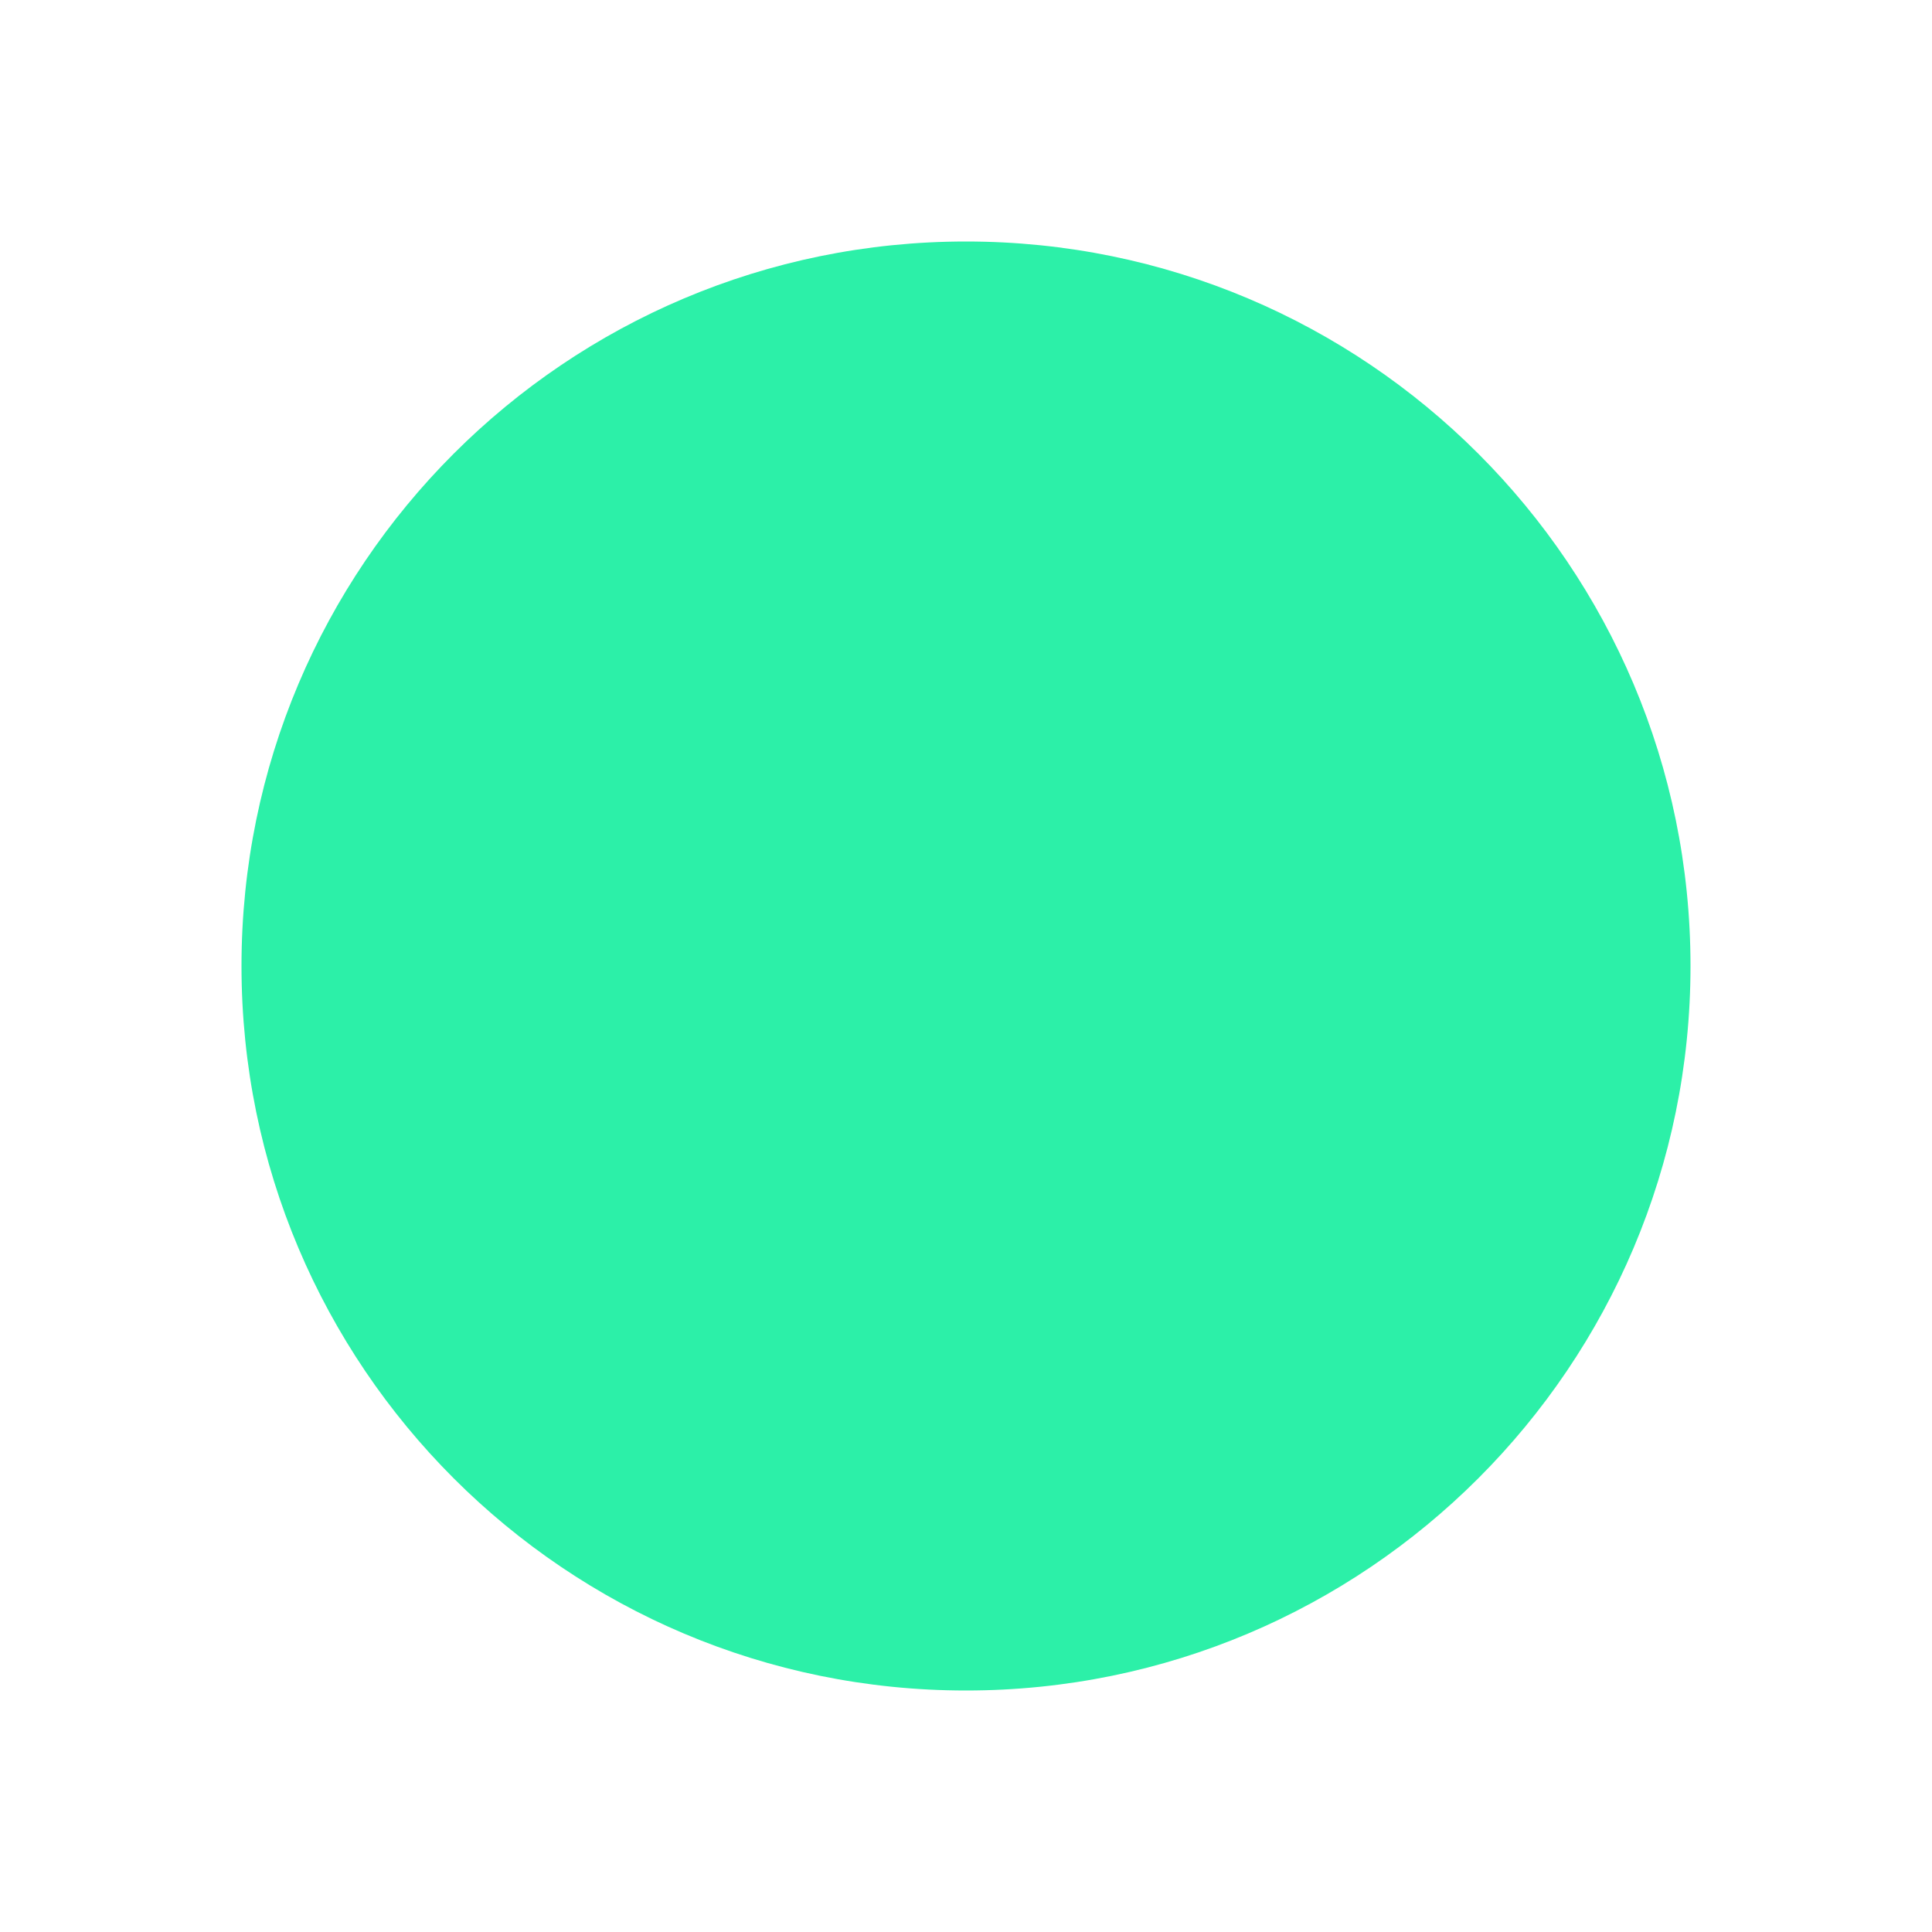
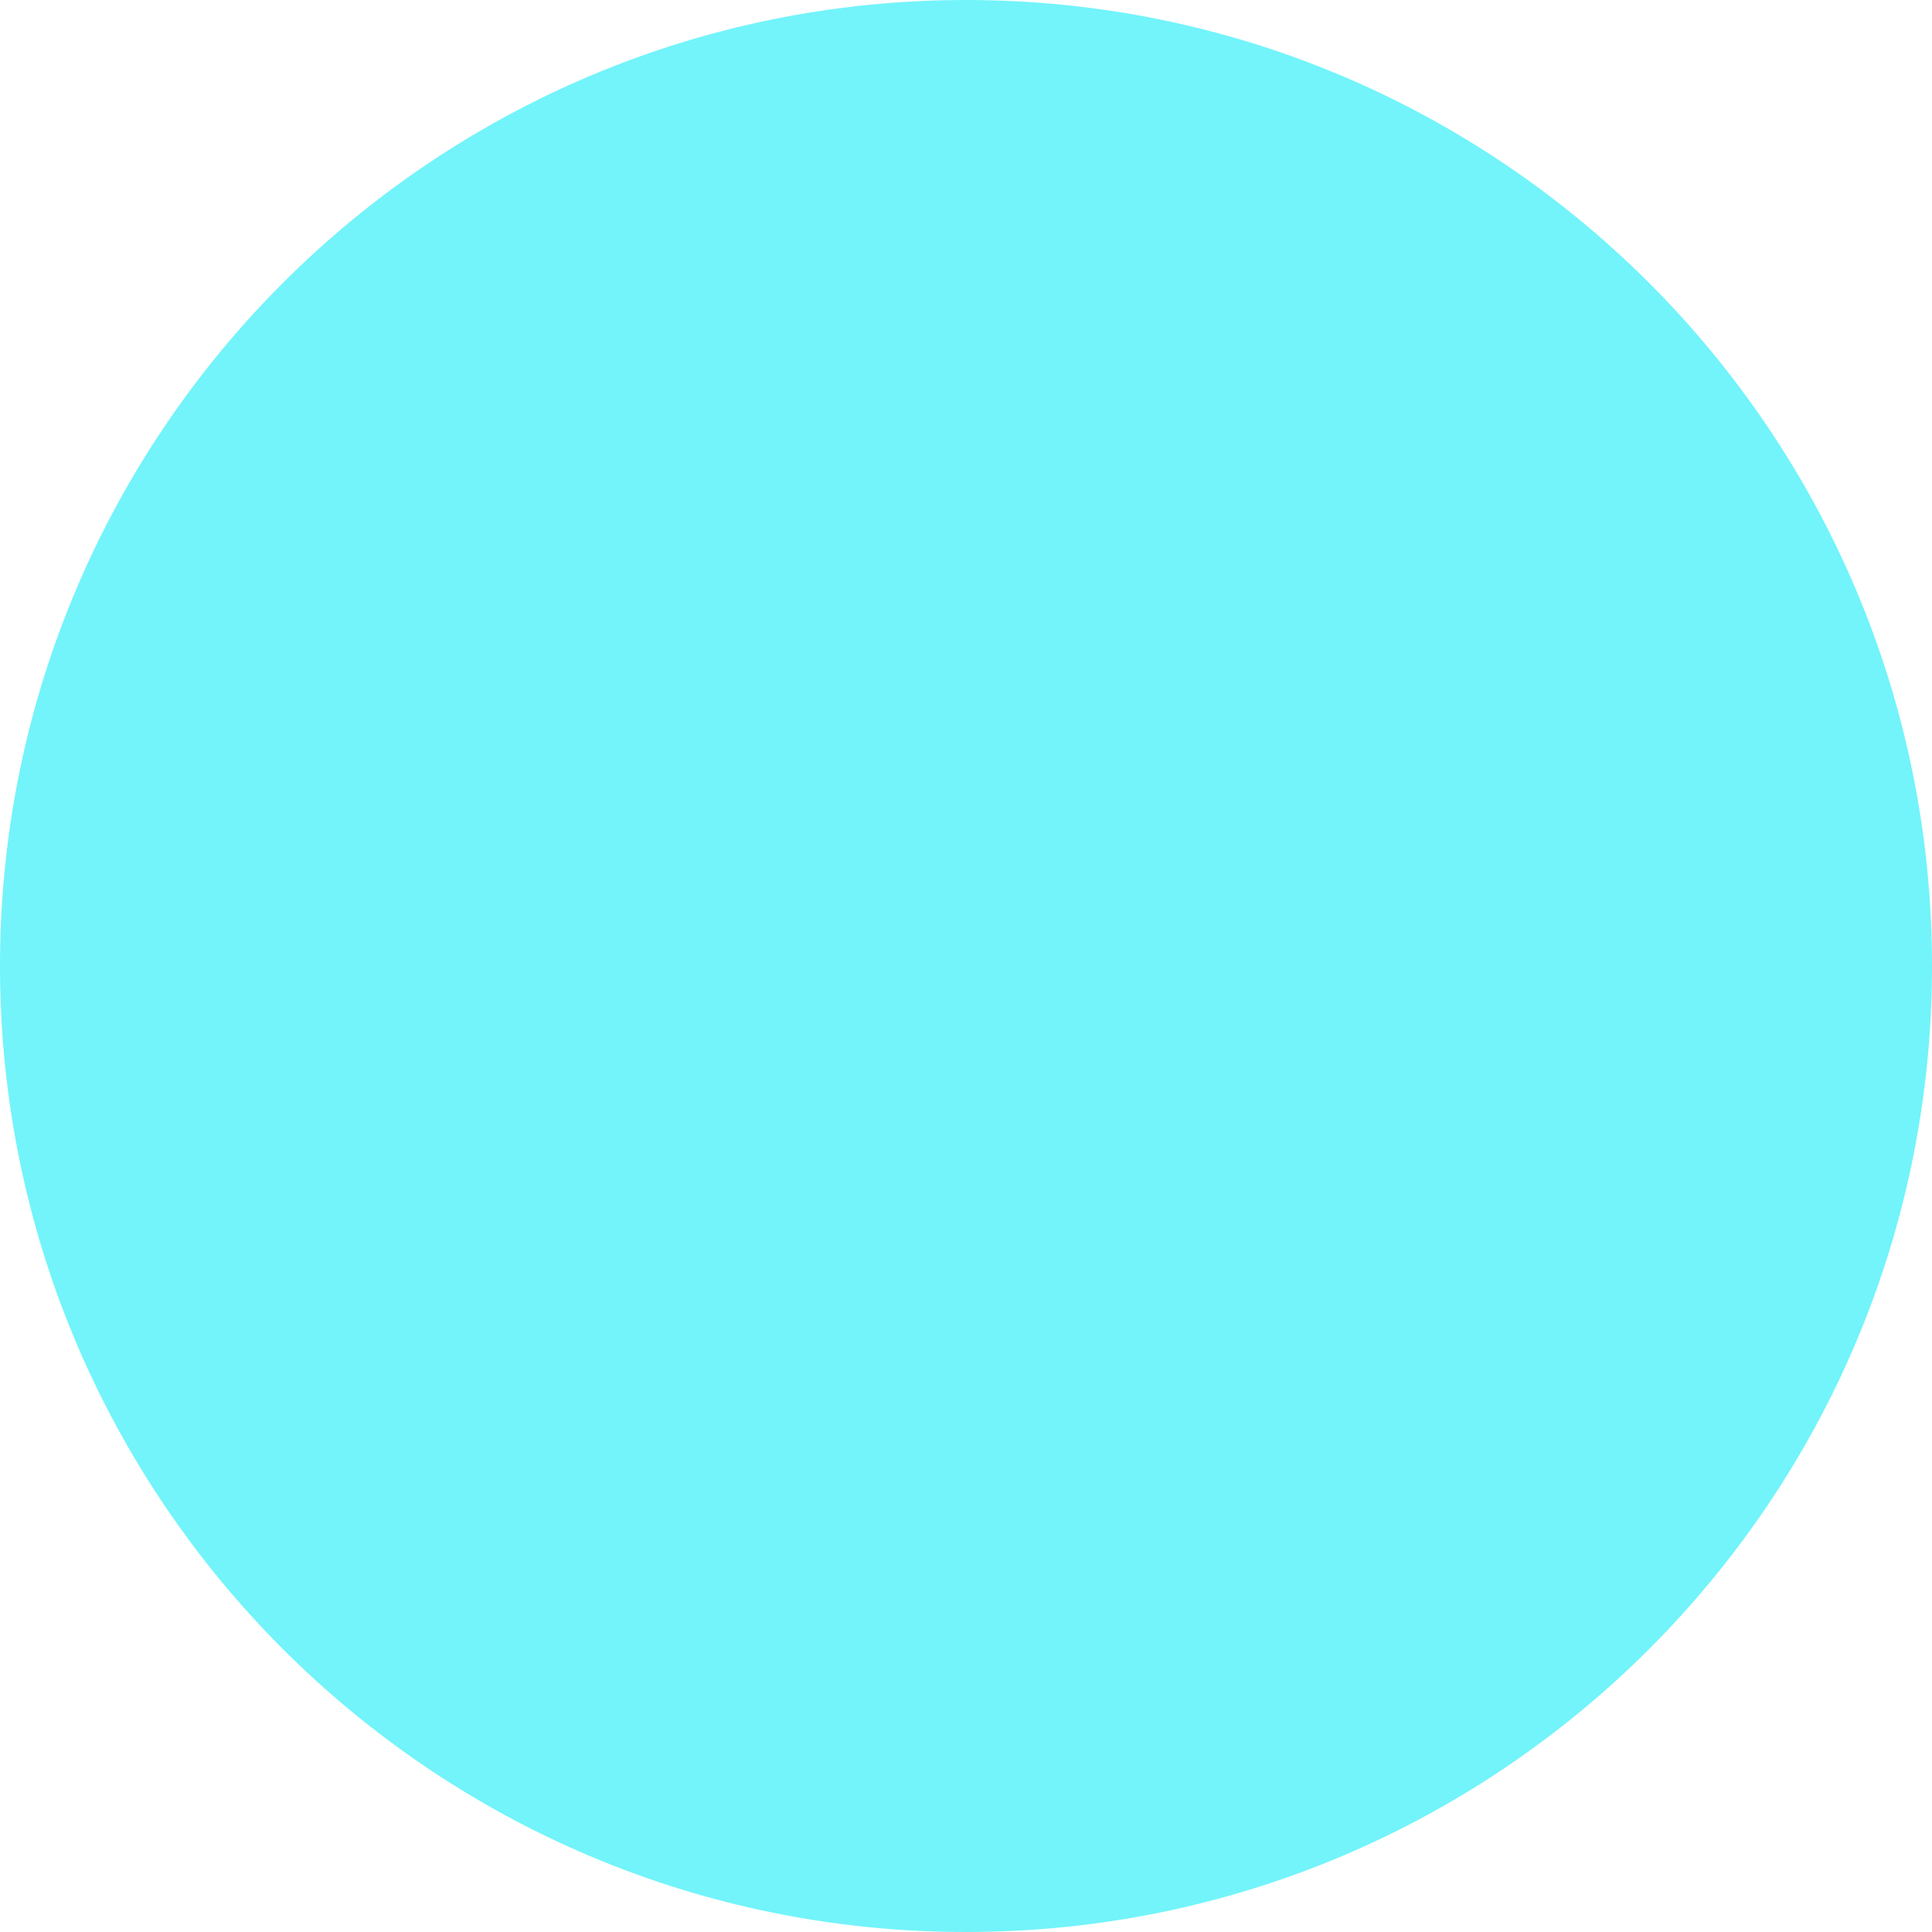
- <svg xmlns="http://www.w3.org/2000/svg" width="8" height="8" viewBox="0 0 8 8" fill="none">
-   <path d="M4 7C5.657 7 7 5.657 7 4C7 2.343 5.657 1 4 1C2.343 1 1 2.343 1 4C1 5.657 2.343 7 4 7Z" fill="#2CF0A8" />
+ <svg xmlns="http://www.w3.org/2000/svg" width="6" height="6" viewBox="0 0 6 6" fill="none">
+   <path d="M3 6C4.657 6 6 4.657 6 3C6 1.343 4.657 0 3 0C1.343 0 0 1.343 0 3C0 4.657 1.343 6 3 6Z" fill="#72F4FA" />
</svg>
